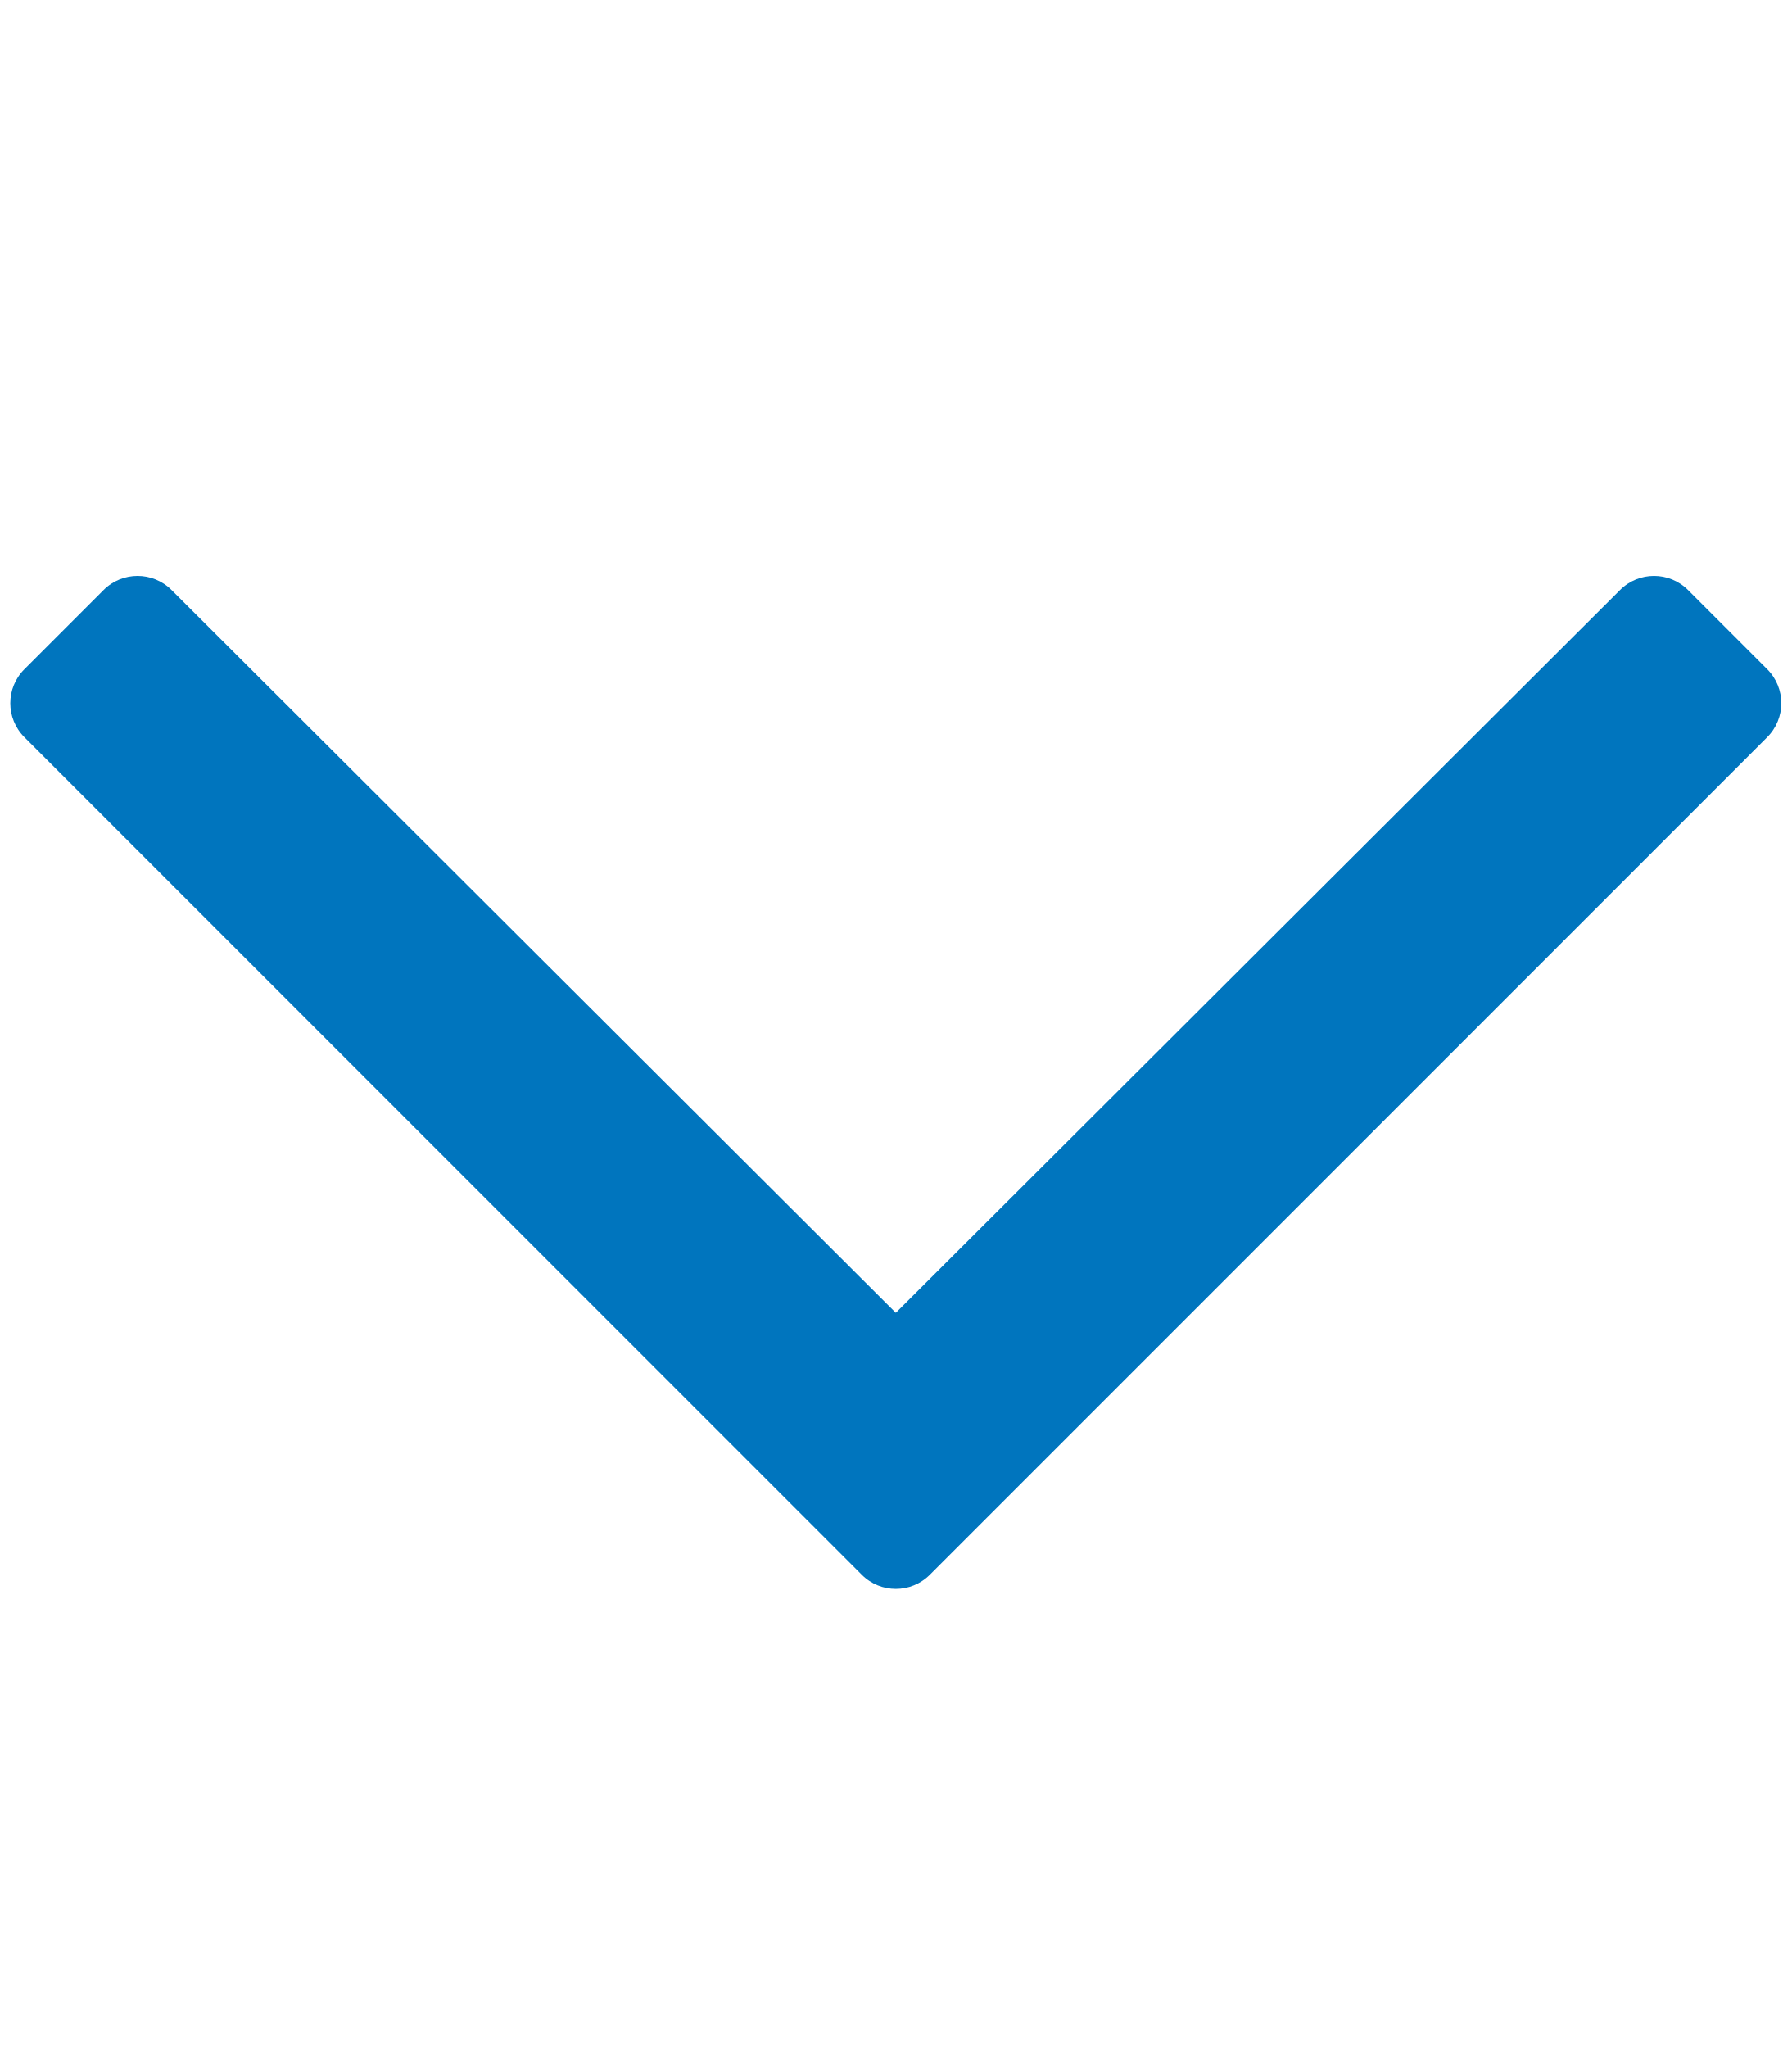
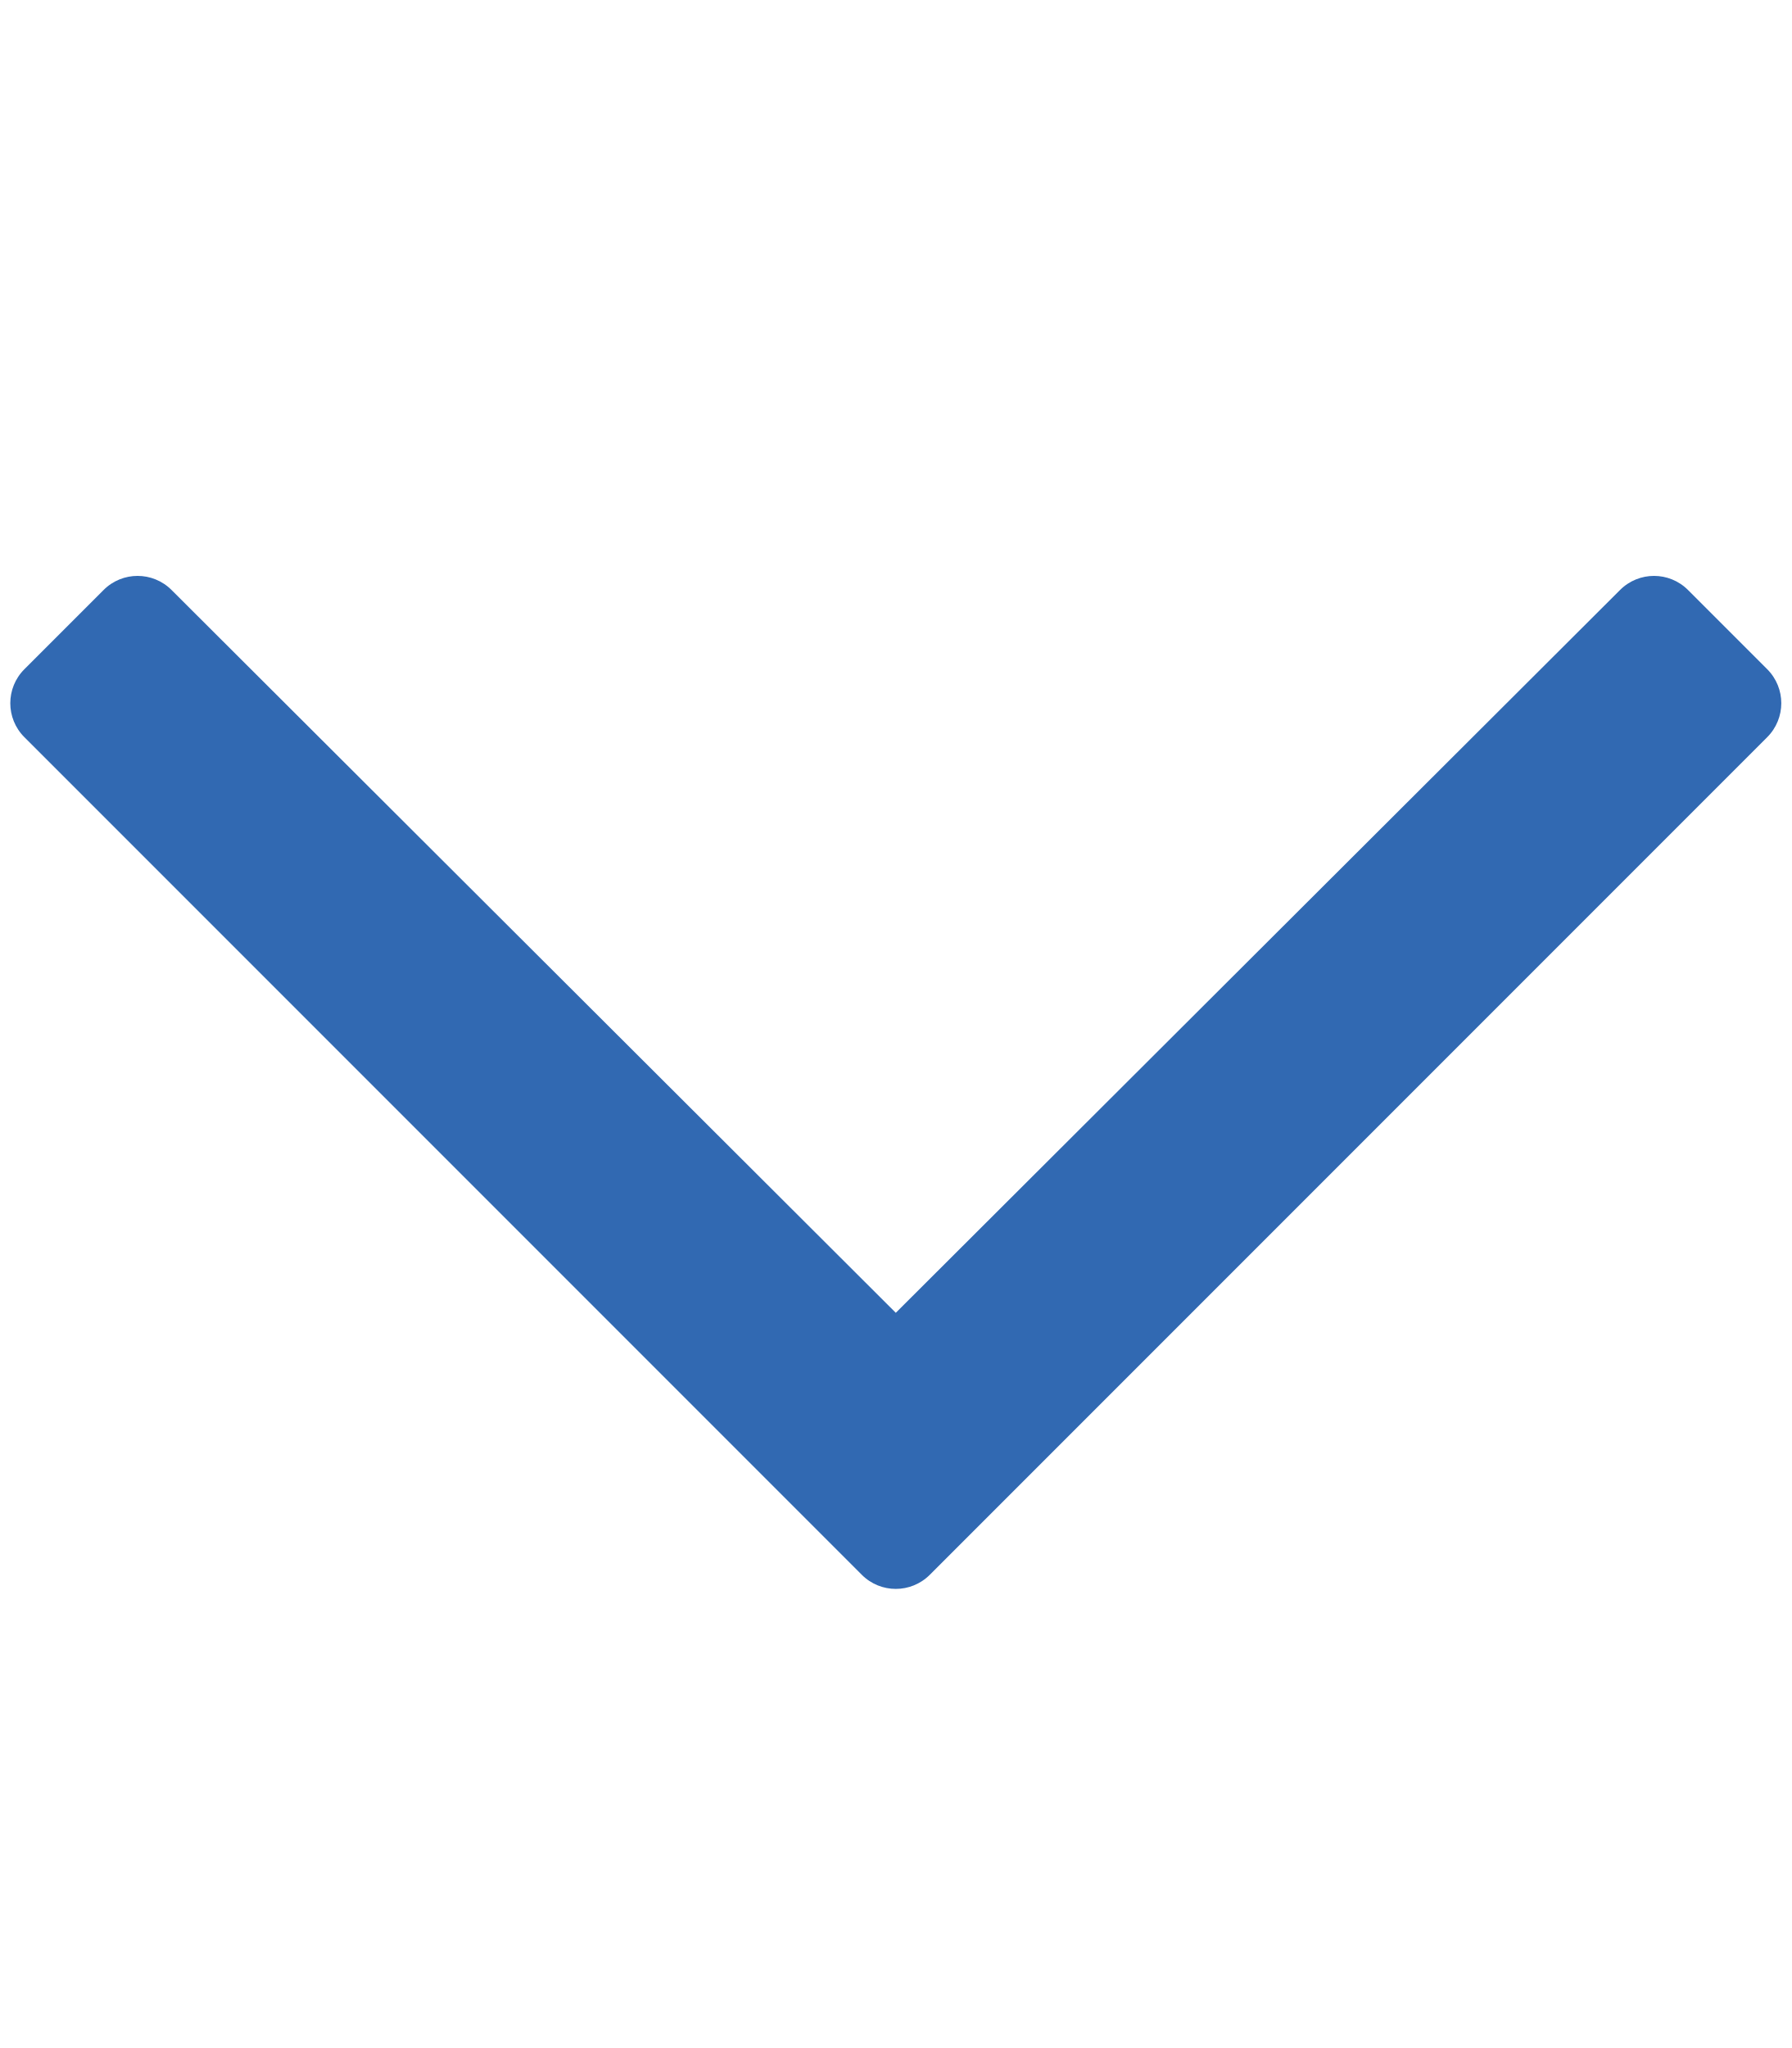
<svg xmlns="http://www.w3.org/2000/svg" viewBox="0 0 448 512">
-   <path fill="#0075be" d="M441.9 167.3l-19.8-19.8c-4.7-4.7-12.3-4.7-17 0L224 328.2 42.9 147.5c-4.7-4.7-12.3-4.7-17 0L6.1 167.3c-4.7 4.7-4.7 12.3 0 17l209.4 209.4c4.7 4.7 12.3 4.7 17 0l209.4-209.4c4.7-4.7 4.7-12.3 0-17z" />
+   <path fill="#3169b2" d="M441.9 167.3l-19.8-19.8c-4.7-4.7-12.3-4.7-17 0L224 328.2 42.9 147.5c-4.7-4.7-12.3-4.7-17 0L6.1 167.3c-4.7 4.7-4.7 12.3 0 17l209.4 209.4c4.7 4.7 12.3 4.7 17 0l209.4-209.4c4.7-4.7 4.7-12.3 0-17z" />
</svg>
